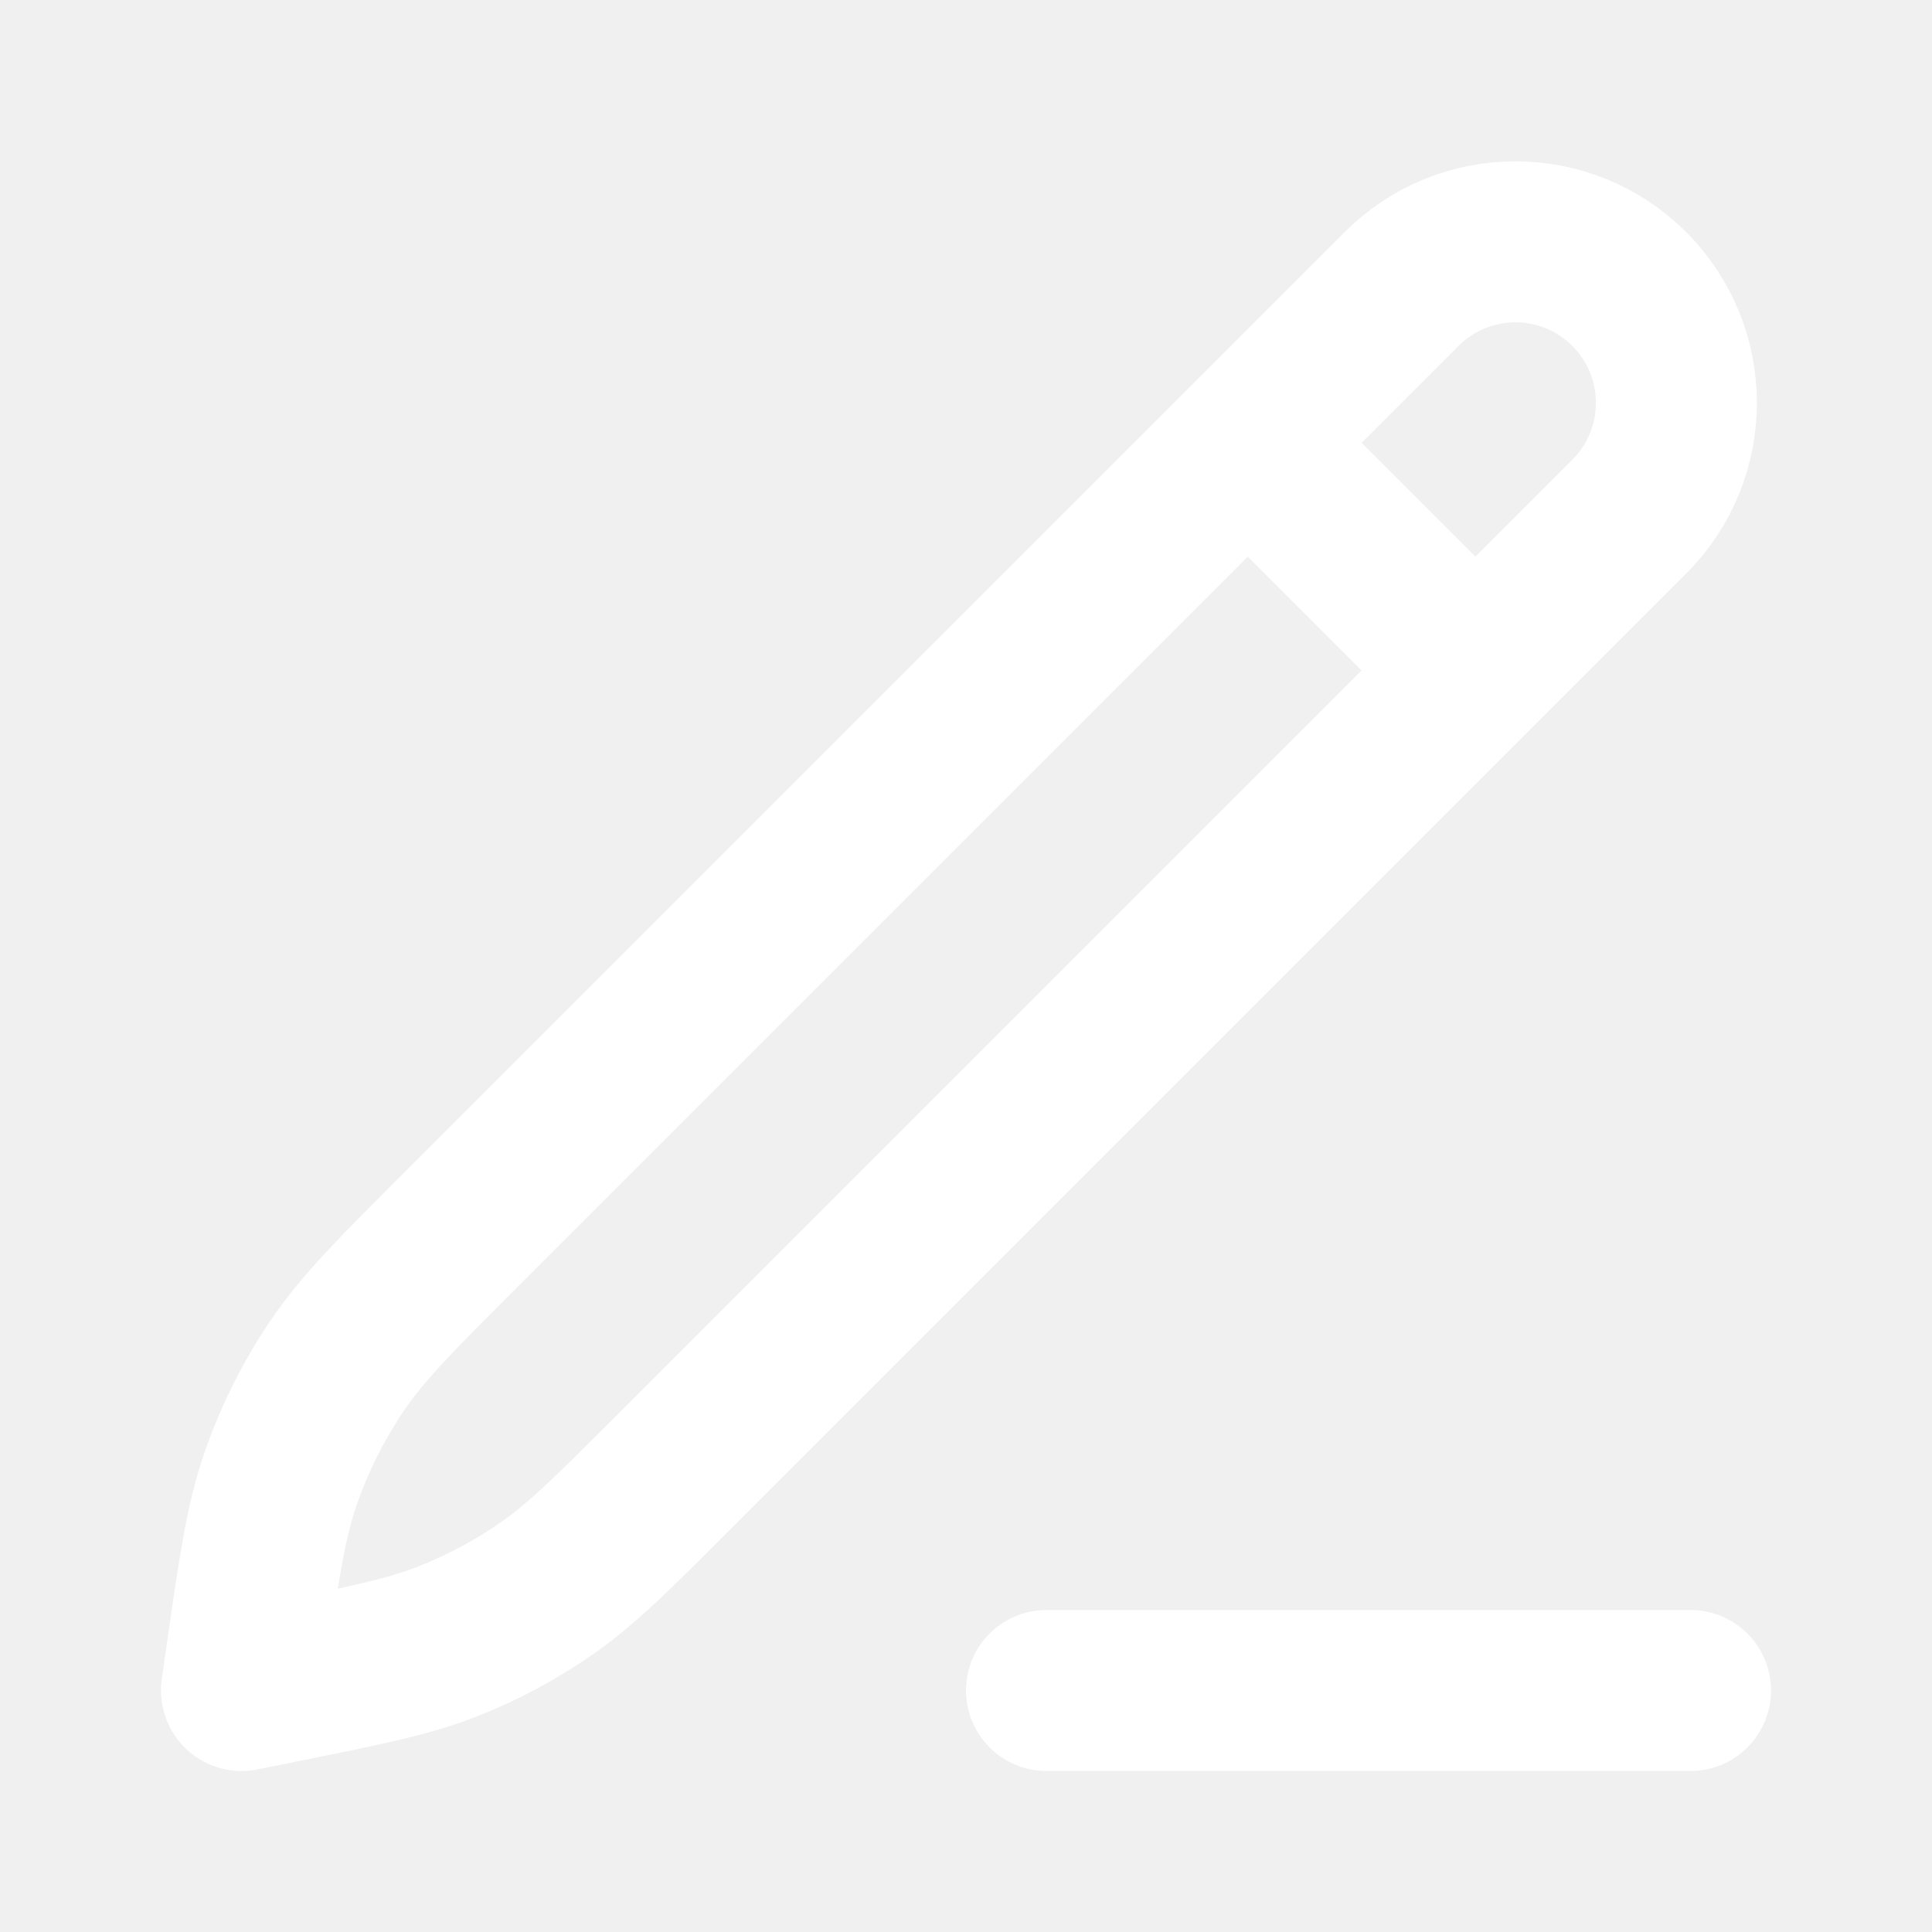
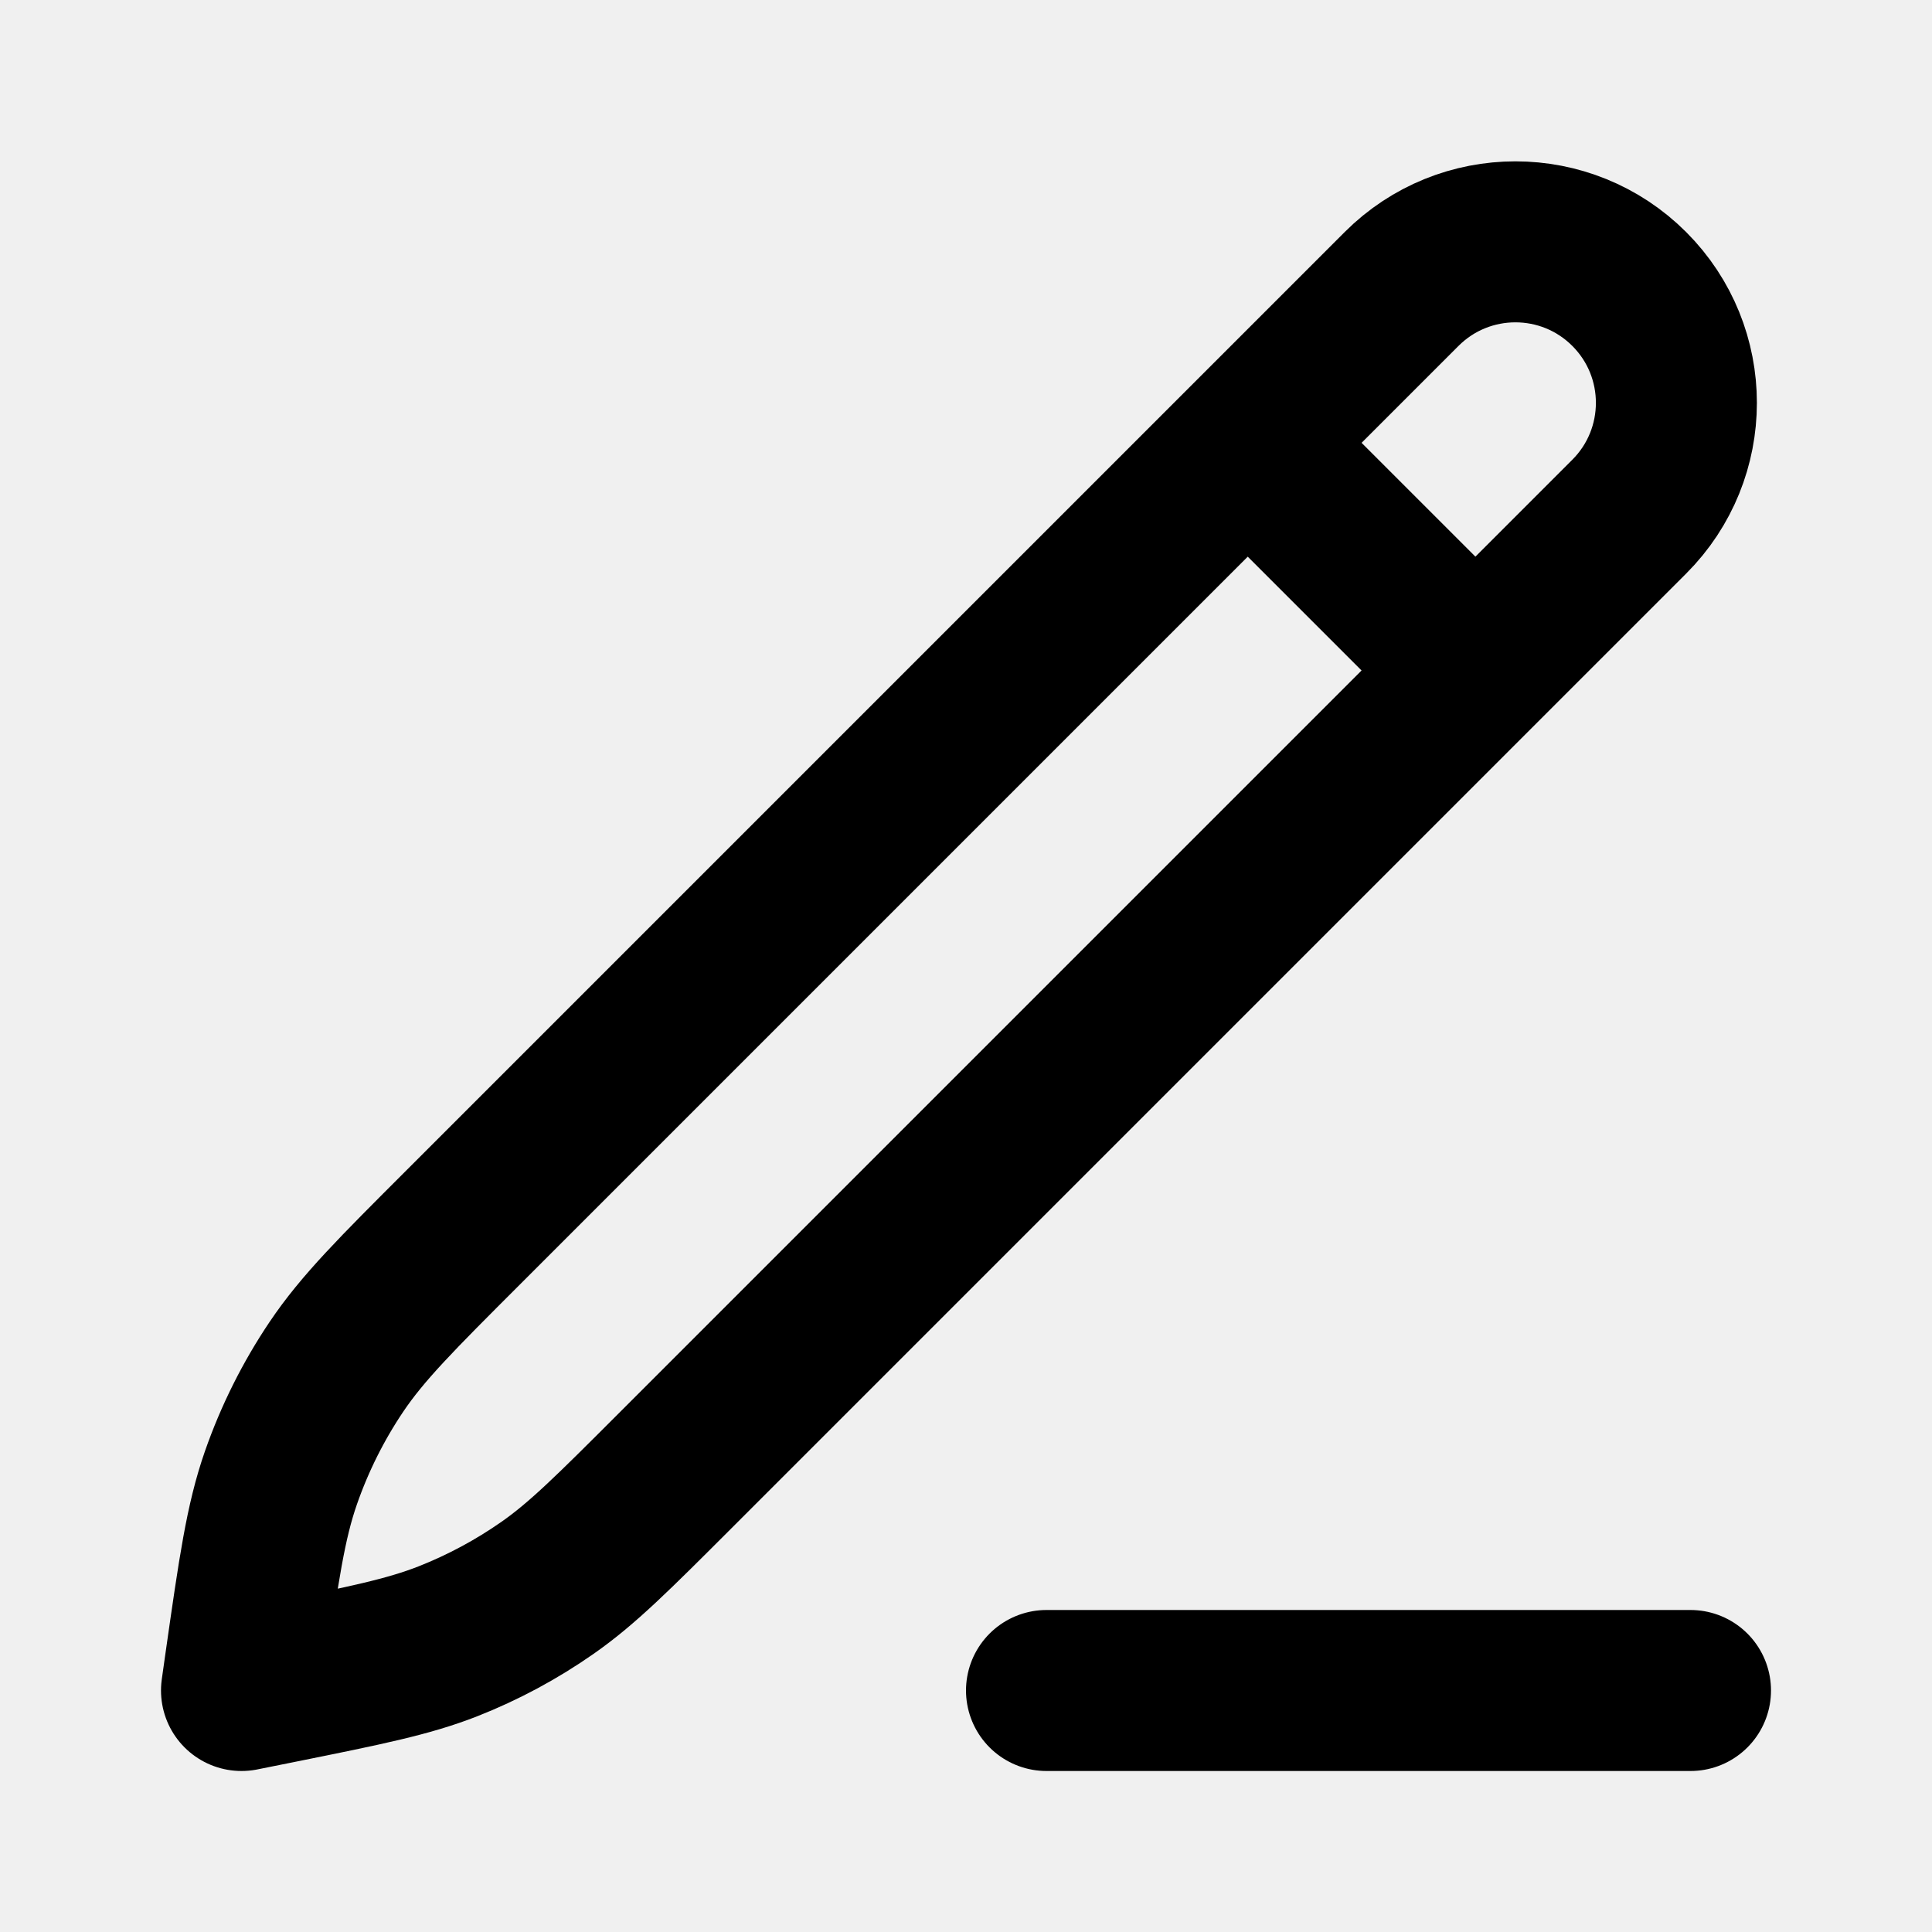
<svg xmlns="http://www.w3.org/2000/svg" viewBox="0 0 24 24" fill="none">
  <g id="SVGRepo_bgCarrier" stroke-width="0" />
  <g id="SVGRepo_tracerCarrier" stroke-linecap="round" stroke-linejoin="round" />
  <g id="SVGRepo_iconCarrier">
-     <path d="M15.5 5.501L18.328 8.329M13 21H21M3 21L3.047 20.668C3.215 19.493 3.299 18.905 3.49 18.357C3.66 17.87 3.891 17.407 4.179 16.979C4.503 16.497 4.923 16.077 5.763 15.238L17.411 3.59C18.192 2.809 19.458 2.809 20.239 3.59C21.02 4.371 21.02 5.637 20.239 6.418L8.377 18.28C7.616 19.041 7.235 19.422 6.801 19.725C6.416 19.994 6.001 20.217 5.564 20.389C5.072 20.582 4.544 20.689 3.488 20.902L3 21Z" stroke="#ffffff" stroke-width="2" stroke-linecap="round" stroke-linejoin="round" />
+     <path d="M15.5 5.501L18.328 8.329M13 21H21M3 21L3.047 20.668C3.215 19.493 3.299 18.905 3.49 18.357C3.66 17.87 3.891 17.407 4.179 16.979C4.503 16.497 4.923 16.077 5.763 15.238L17.411 3.59C18.192 2.809 19.458 2.809 20.239 3.59C21.02 4.371 21.02 5.637 20.239 6.418L8.377 18.28C7.616 19.041 7.235 19.422 6.801 19.725C6.416 19.994 6.001 20.217 5.564 20.389C5.072 20.582 4.544 20.689 3.488 20.902L3 21Z" stroke="#000000" stroke-width="2" stroke-linecap="round" stroke-linejoin="round" />
  </g>
</svg>
